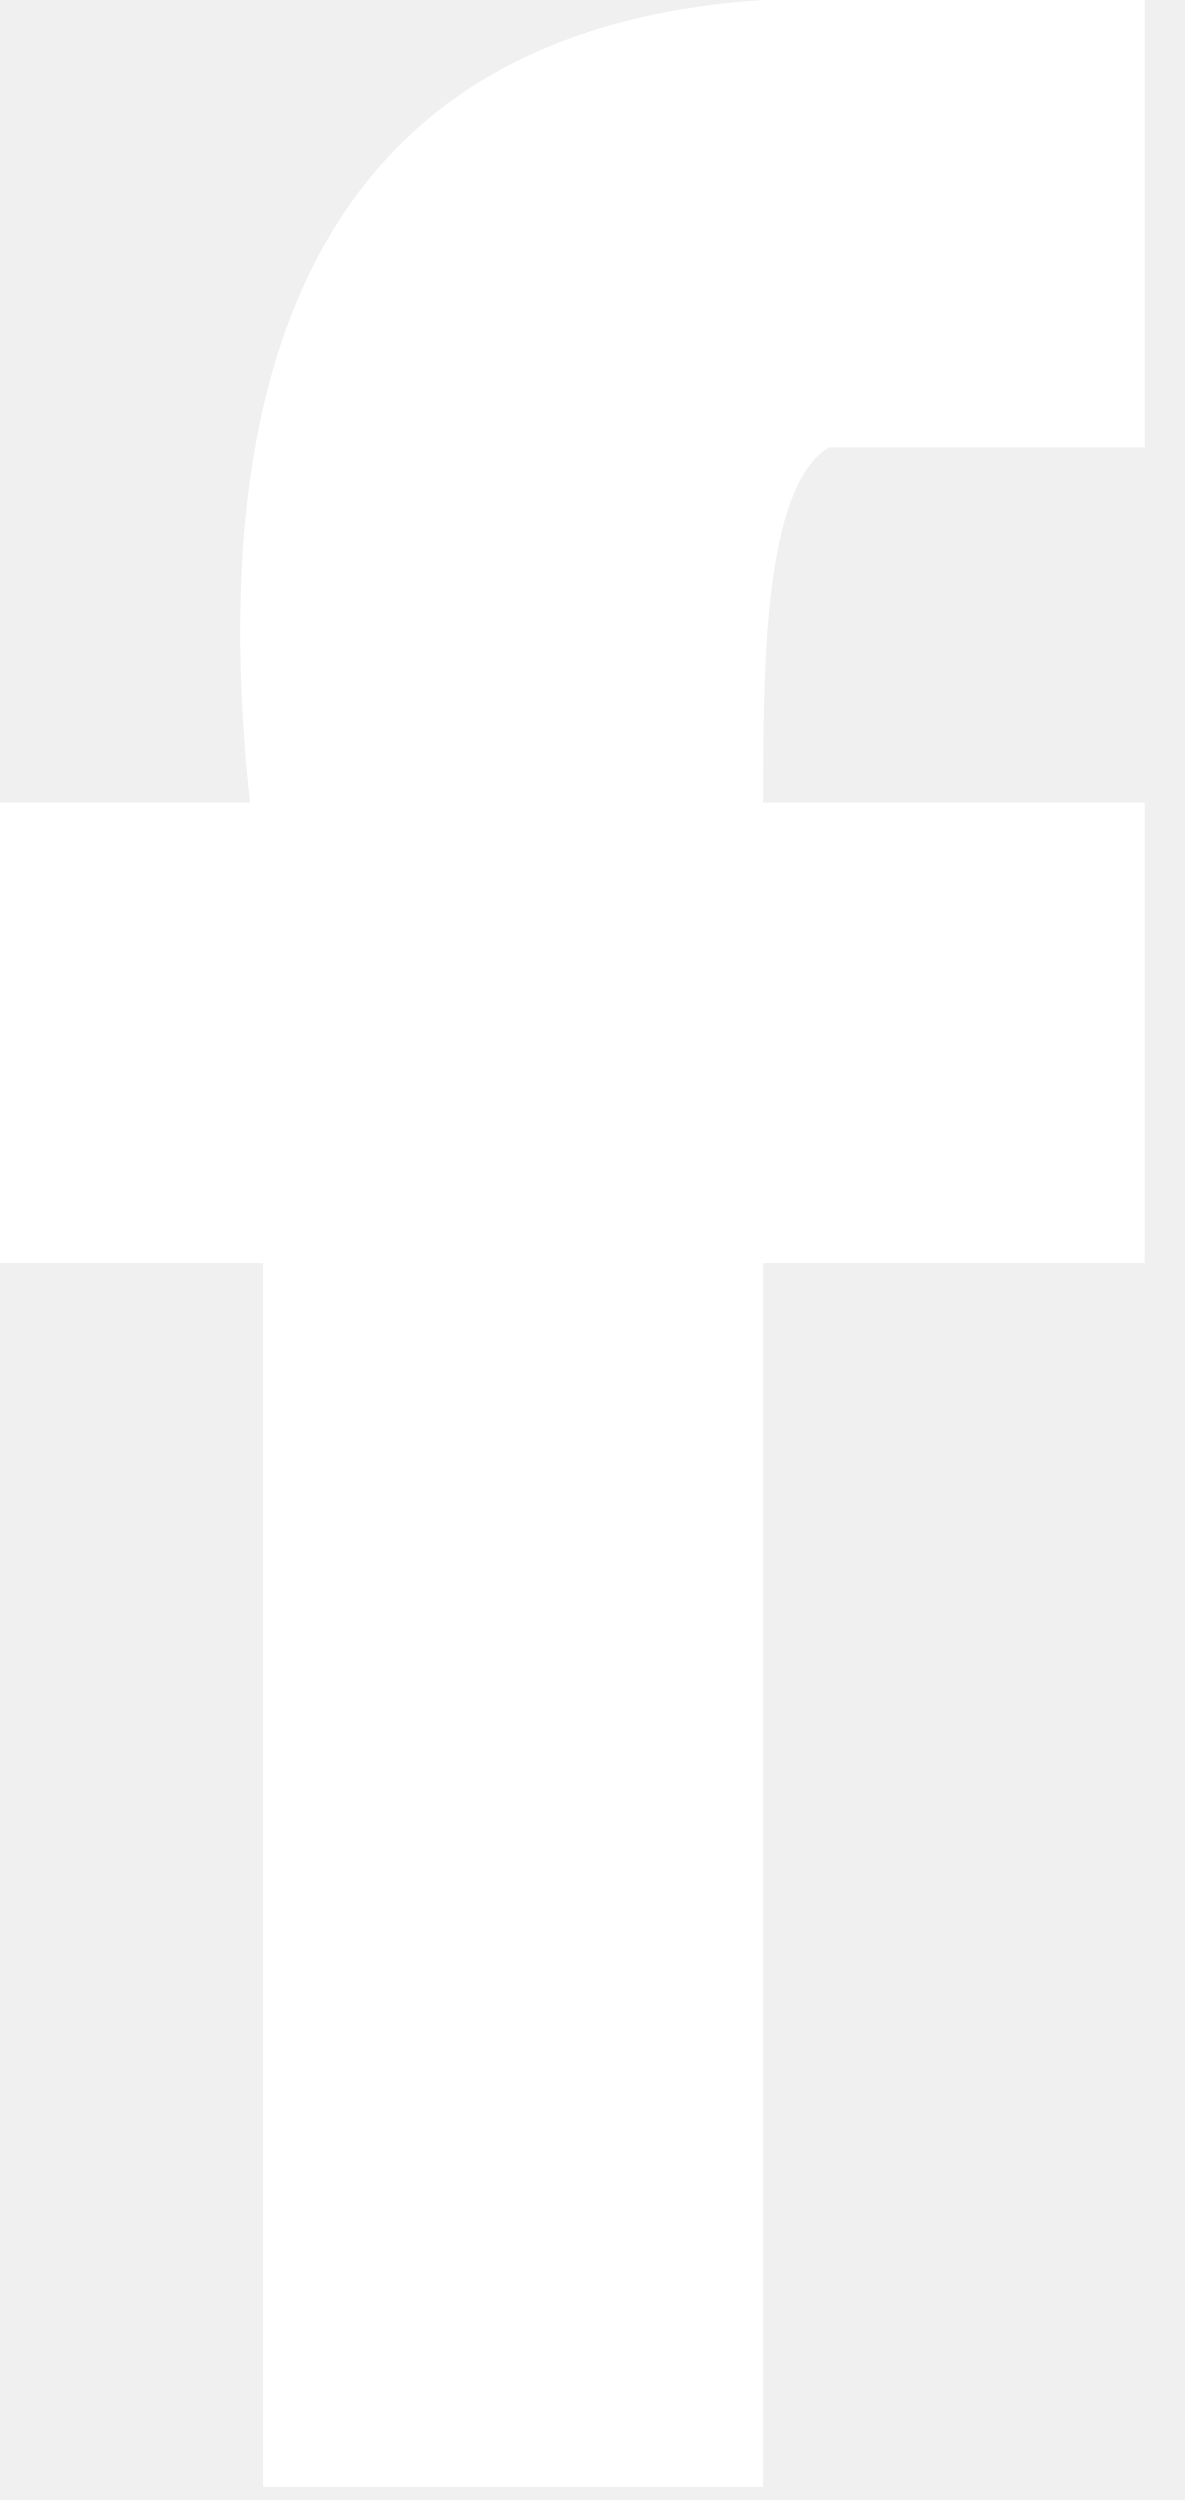
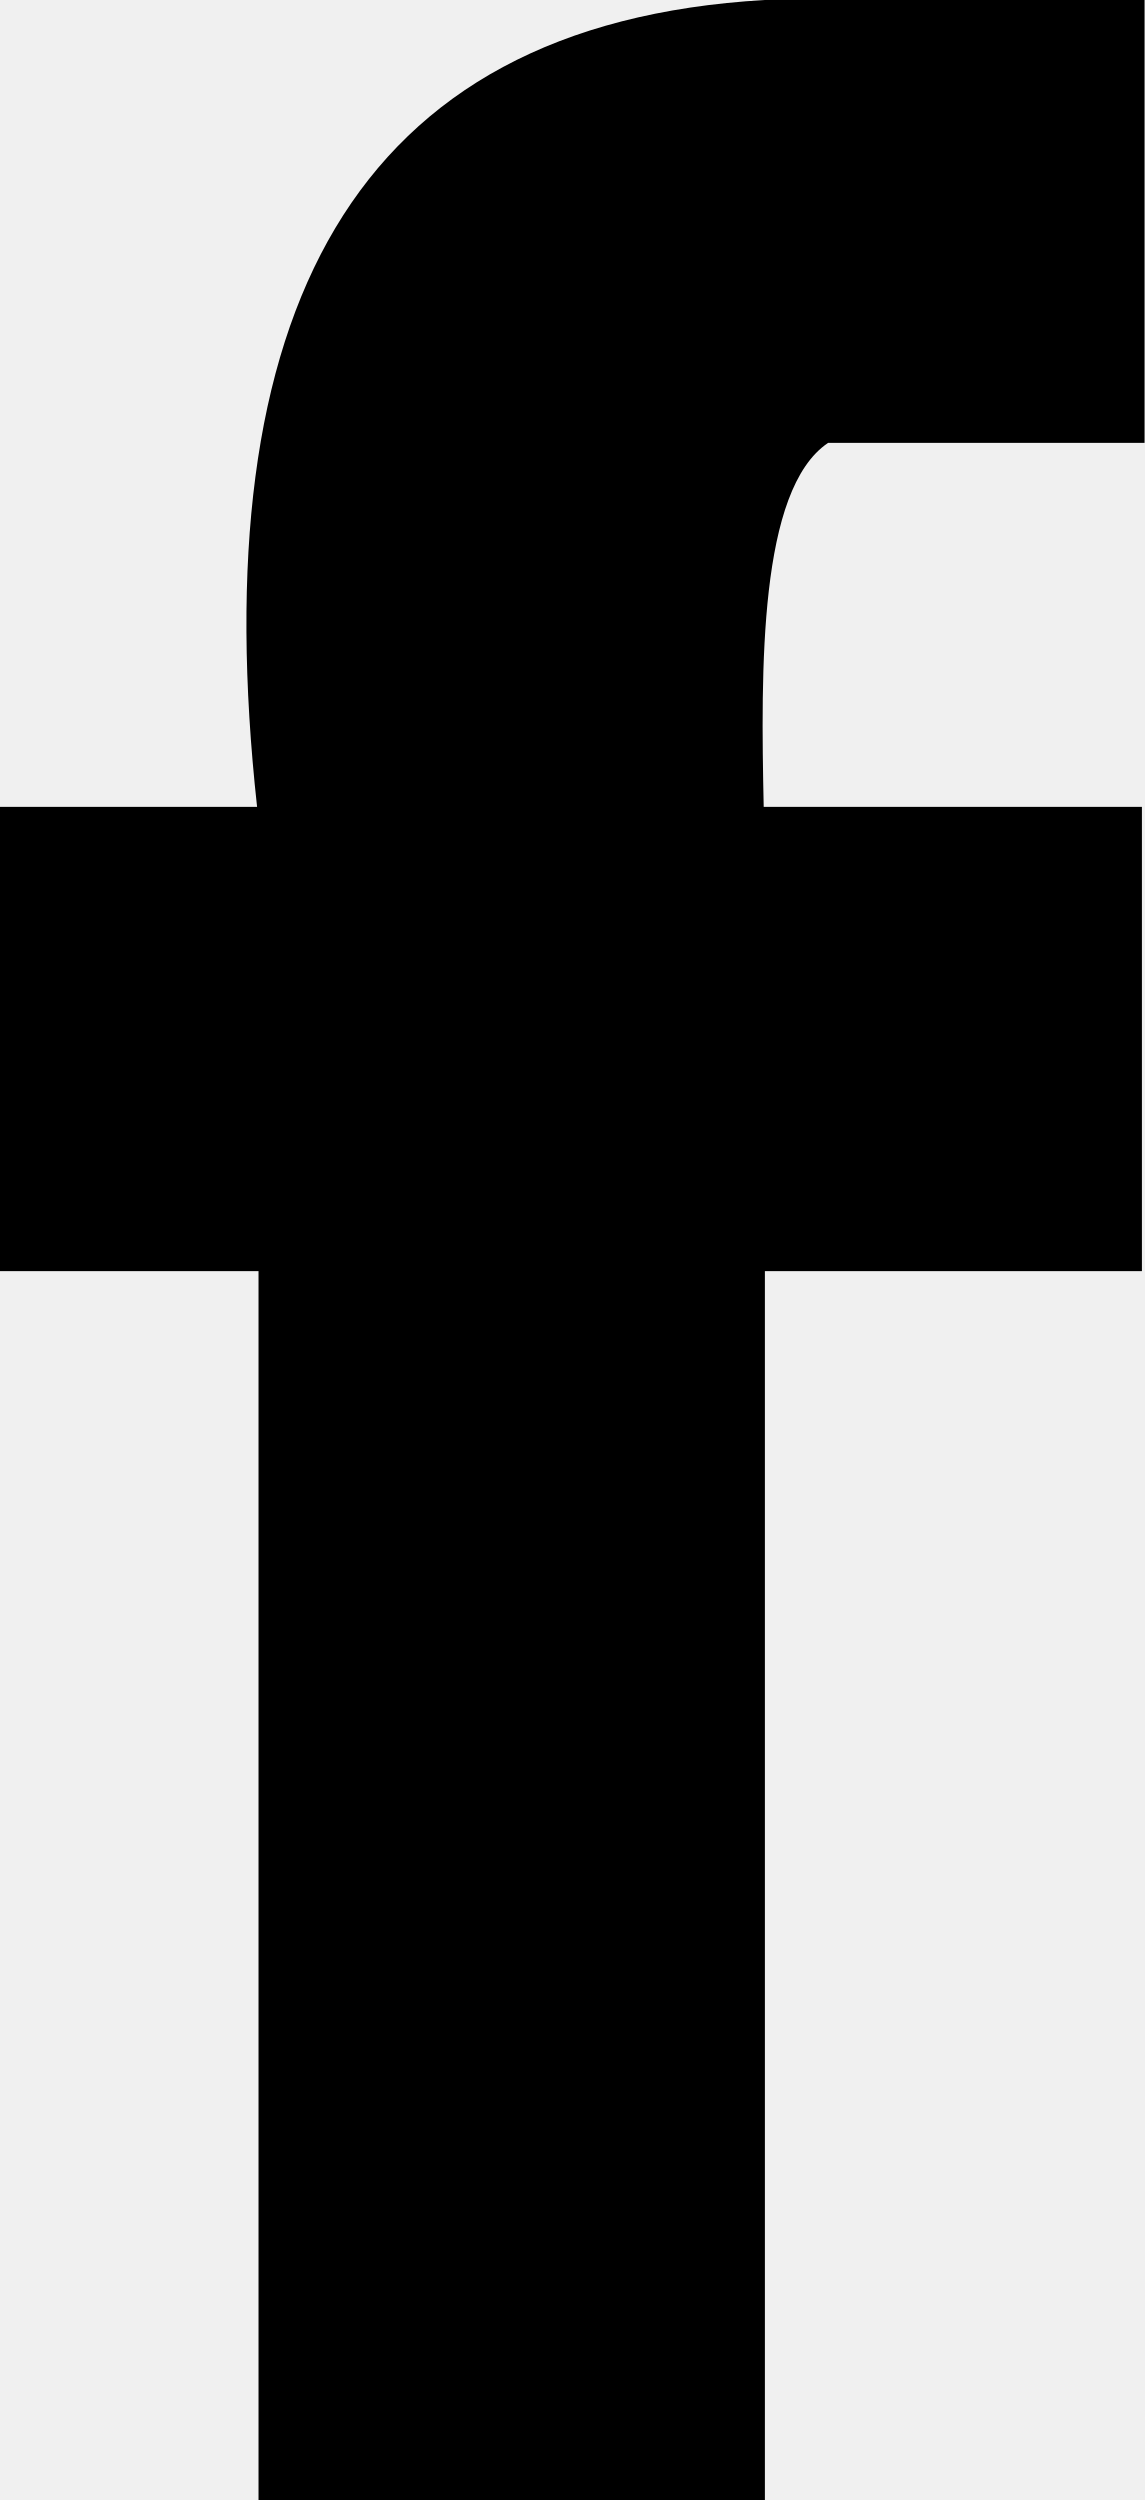
- <svg xmlns="http://www.w3.org/2000/svg" width="9" height="19" viewBox="0 0 9 19" fill="none">
-   <path d="M6.3 3.4C7.1 3.4 7.9 3.4 8.7 3.4C8.7 2.3 8.7 1.2 8.7 0C7.7 0 6.8 0 5.8 0C2.7 0.2 1.5 2.4 1.9 6.1H0V9.6H2C2 12.7 2 15.8 2 18.9C3.3 18.9 4.6 18.9 5.8 18.9C5.8 15.8 5.8 12.7 5.8 9.6H8.7V6.1H5.8C5.8 5.1 5.8 3.7 6.3 3.4Z" fill="white" />
+ <svg xmlns="http://www.w3.org/2000/svg" version="1.0" id="Layer_1" x="0px" y="0px" width="8.672px" height="18.944px" viewBox="0 0 8.672 18.944" enable-background="new 0 0 8.672 18.944" xml:space="preserve">
+   <path d="M6.275,3.356c0.799,0,1.599,0,2.398,0c0-1.119,0-2.237,0-3.356c-0.959,0-1.92,0-2.878,0C2.656,0.181,1.54,2.387,1.948,6.114 H0v3.518h1.959c0,3.104,0,6.208,0,9.312c1.279,0,2.559,0,3.837,0c0-3.104,0-6.208,0-9.312h2.857V6.114H5.787 C5.765,5.069,5.75,3.709,6.275,3.356z" />
</svg>
